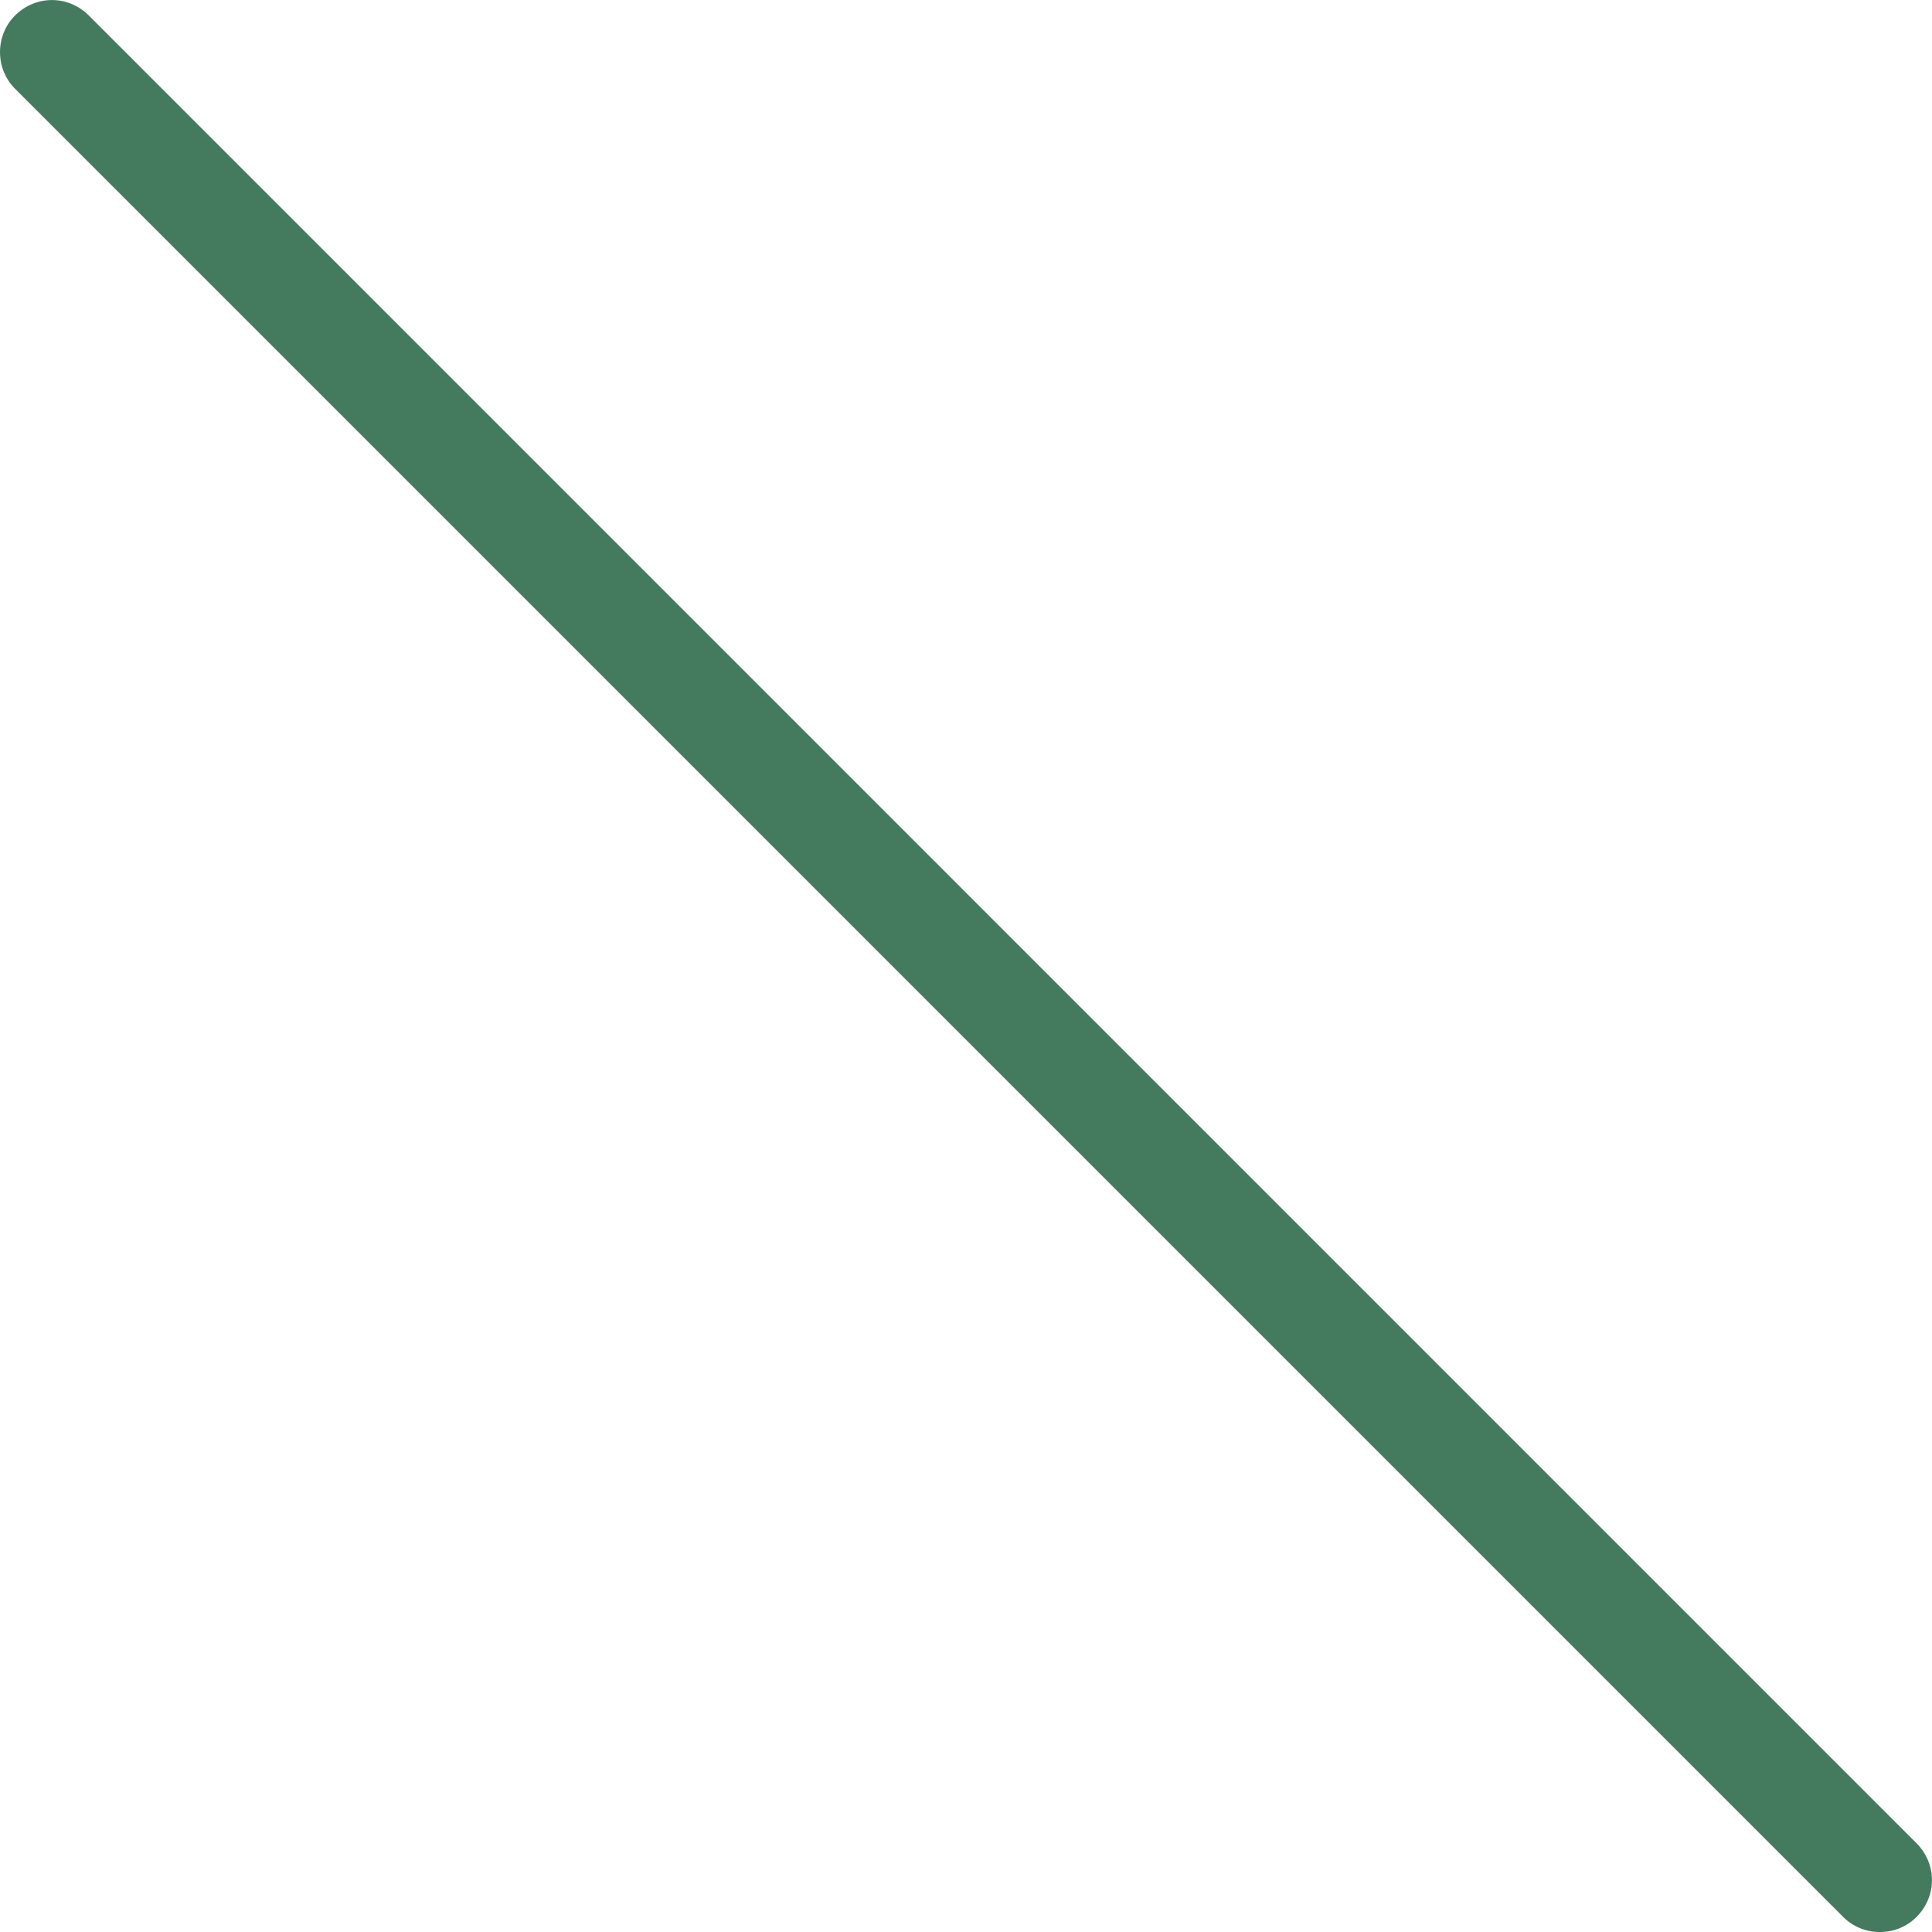
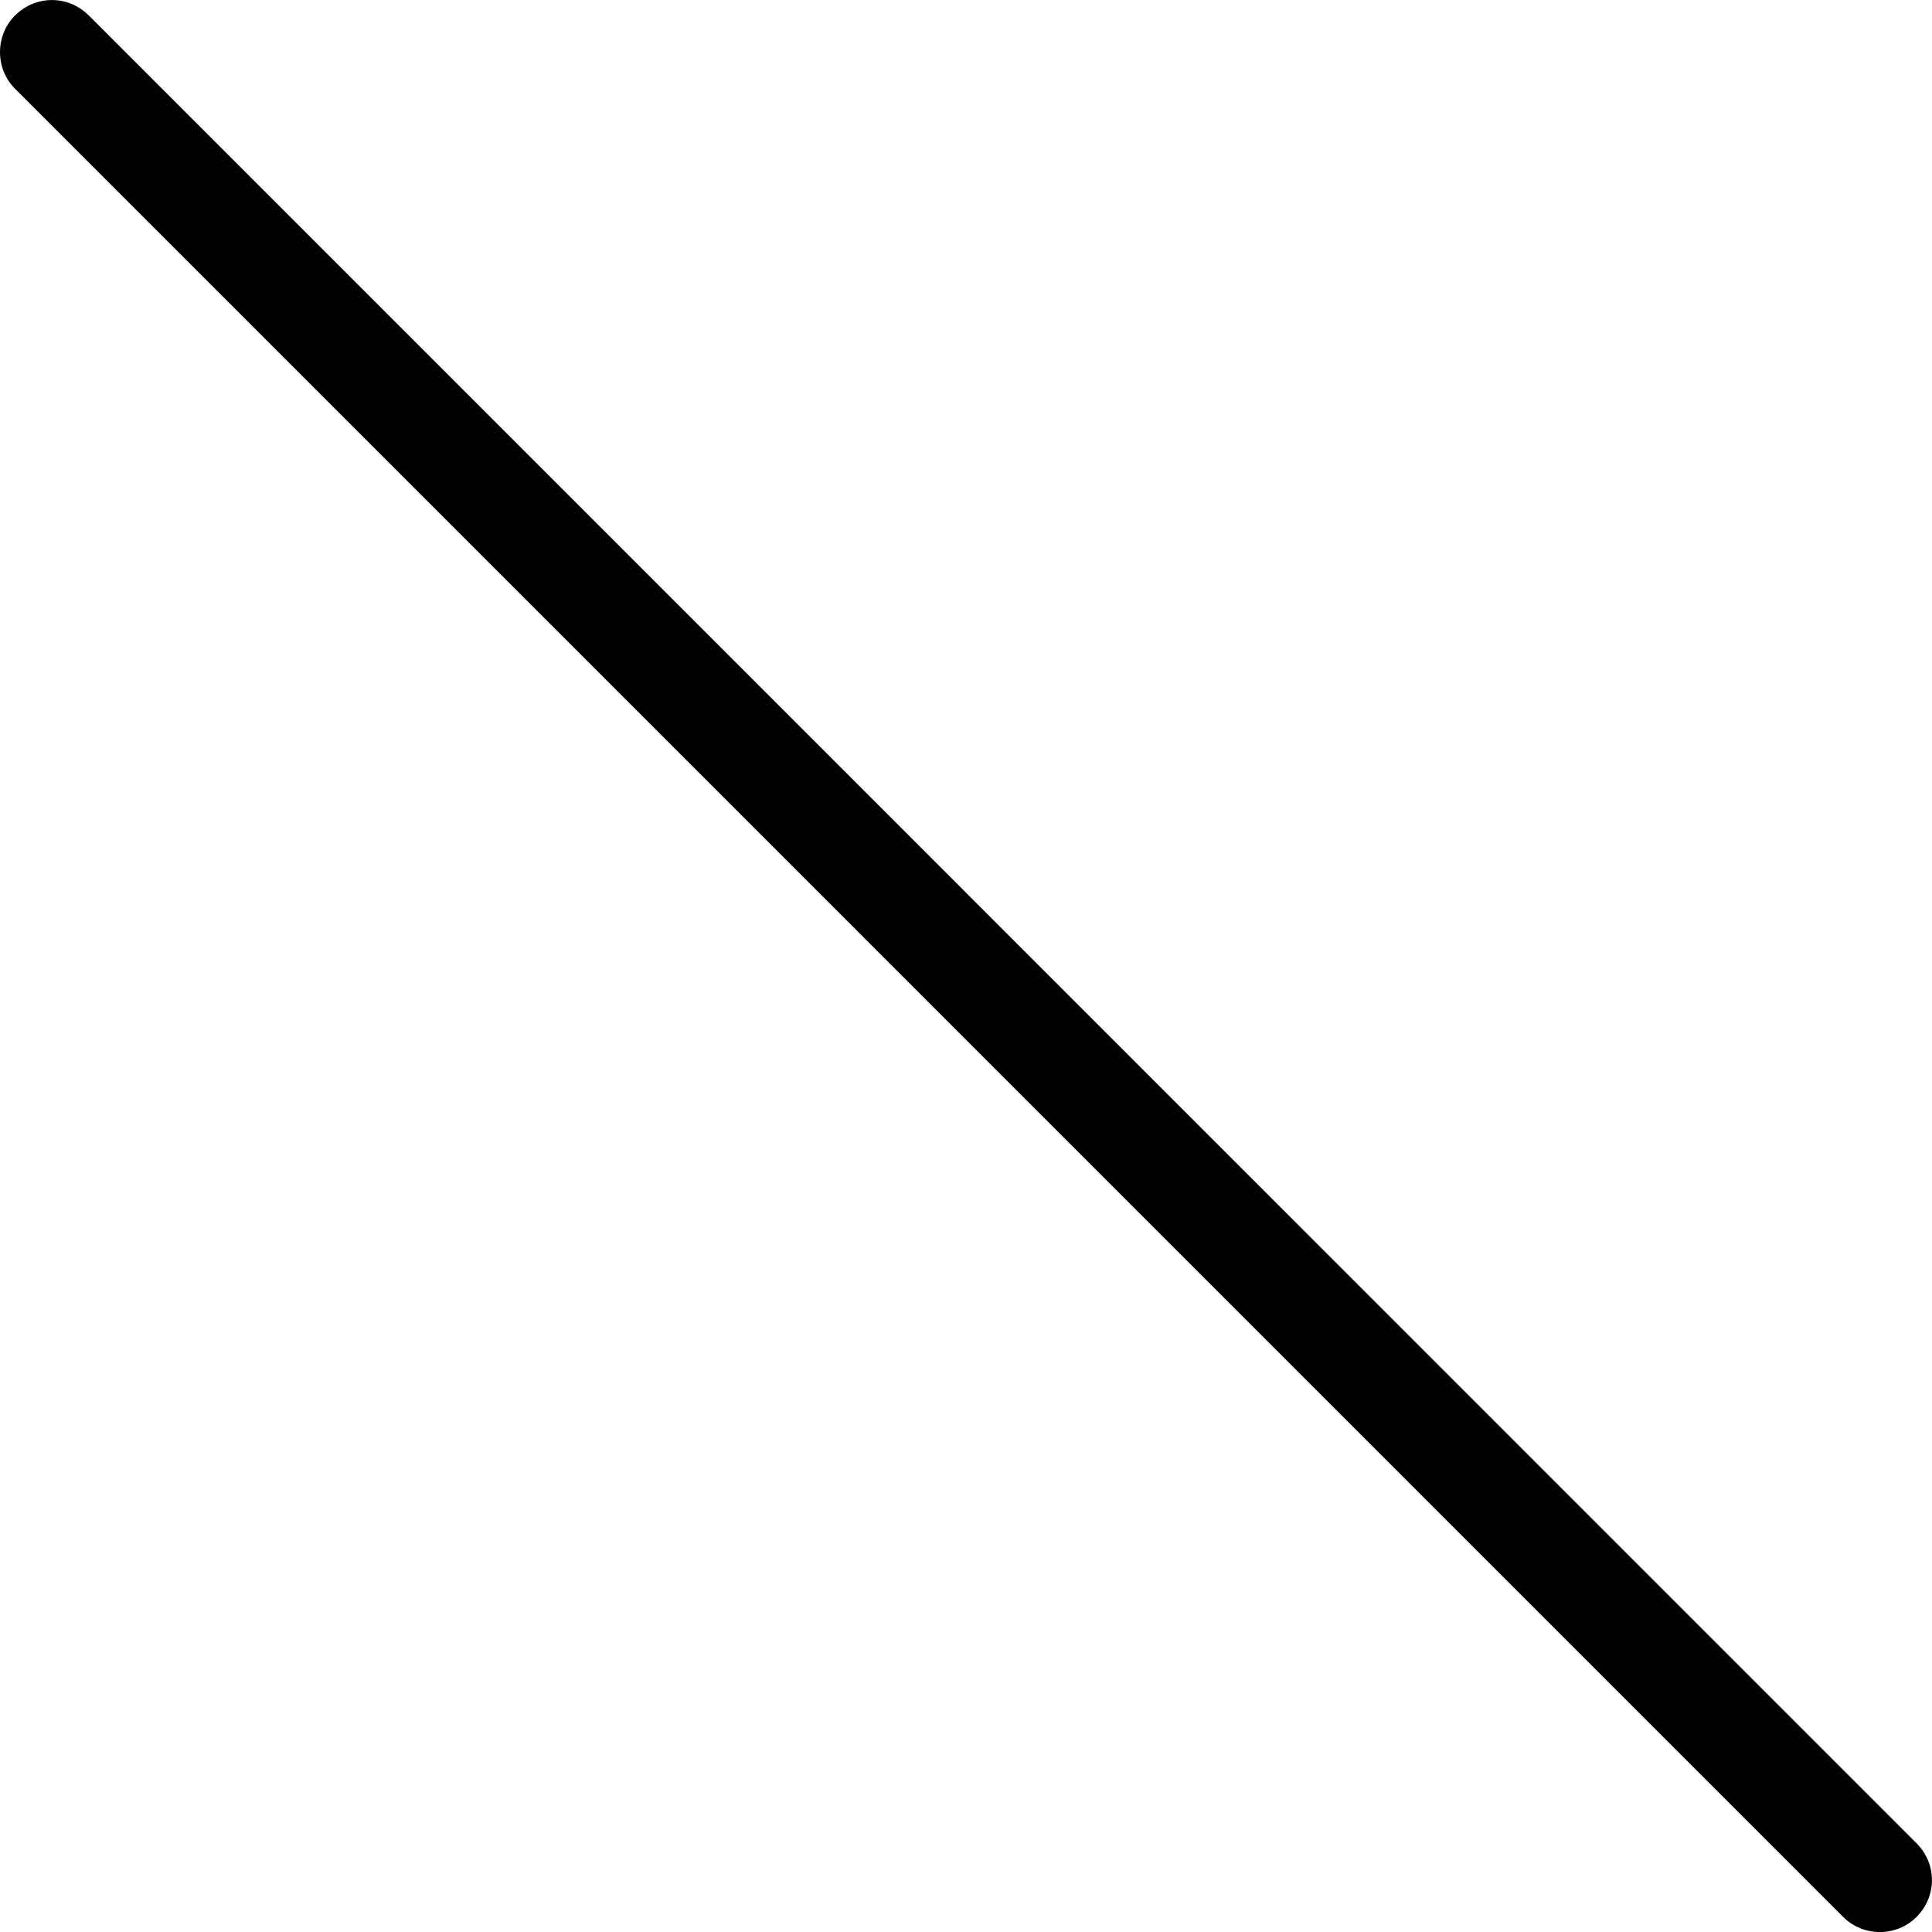
<svg xmlns="http://www.w3.org/2000/svg" version="1.1" id="Capa_1" x="0px" y="0px" viewBox="0 0 41.495 41.495" style="enable-background:new 0 0 41.495 41.495;" xml:space="preserve">
-   <path style="fill: #447B5F;" d="M0.322,1.905c-0.429-0.429-0.429-1.143,0-1.571c0.444-0.444,1.143-0.444,1.587,0l39.252,39.253  c0.444,0.444,0.444,1.143,0,1.587c-0.429,0.429-1.143,0.429-1.571,0L0.322,1.905z" />
+   <path d="M0.322,1.905c-0.429-0.429-0.429-1.143,0-1.571c0.444-0.444,1.143-0.444,1.587,0l39.252,39.253  c0.444,0.444,0.444,1.143,0,1.587c-0.429,0.429-1.143,0.429-1.571,0L0.322,1.905z" />
  <g>
</g>
  <g>
</g>
  <g>
</g>
  <g>
</g>
  <g>
</g>
  <g>
</g>
  <g>
</g>
  <g>
</g>
  <g>
</g>
  <g>
</g>
  <g>
</g>
  <g>
</g>
  <g>
</g>
  <g>
</g>
  <g>
</g>
</svg>
